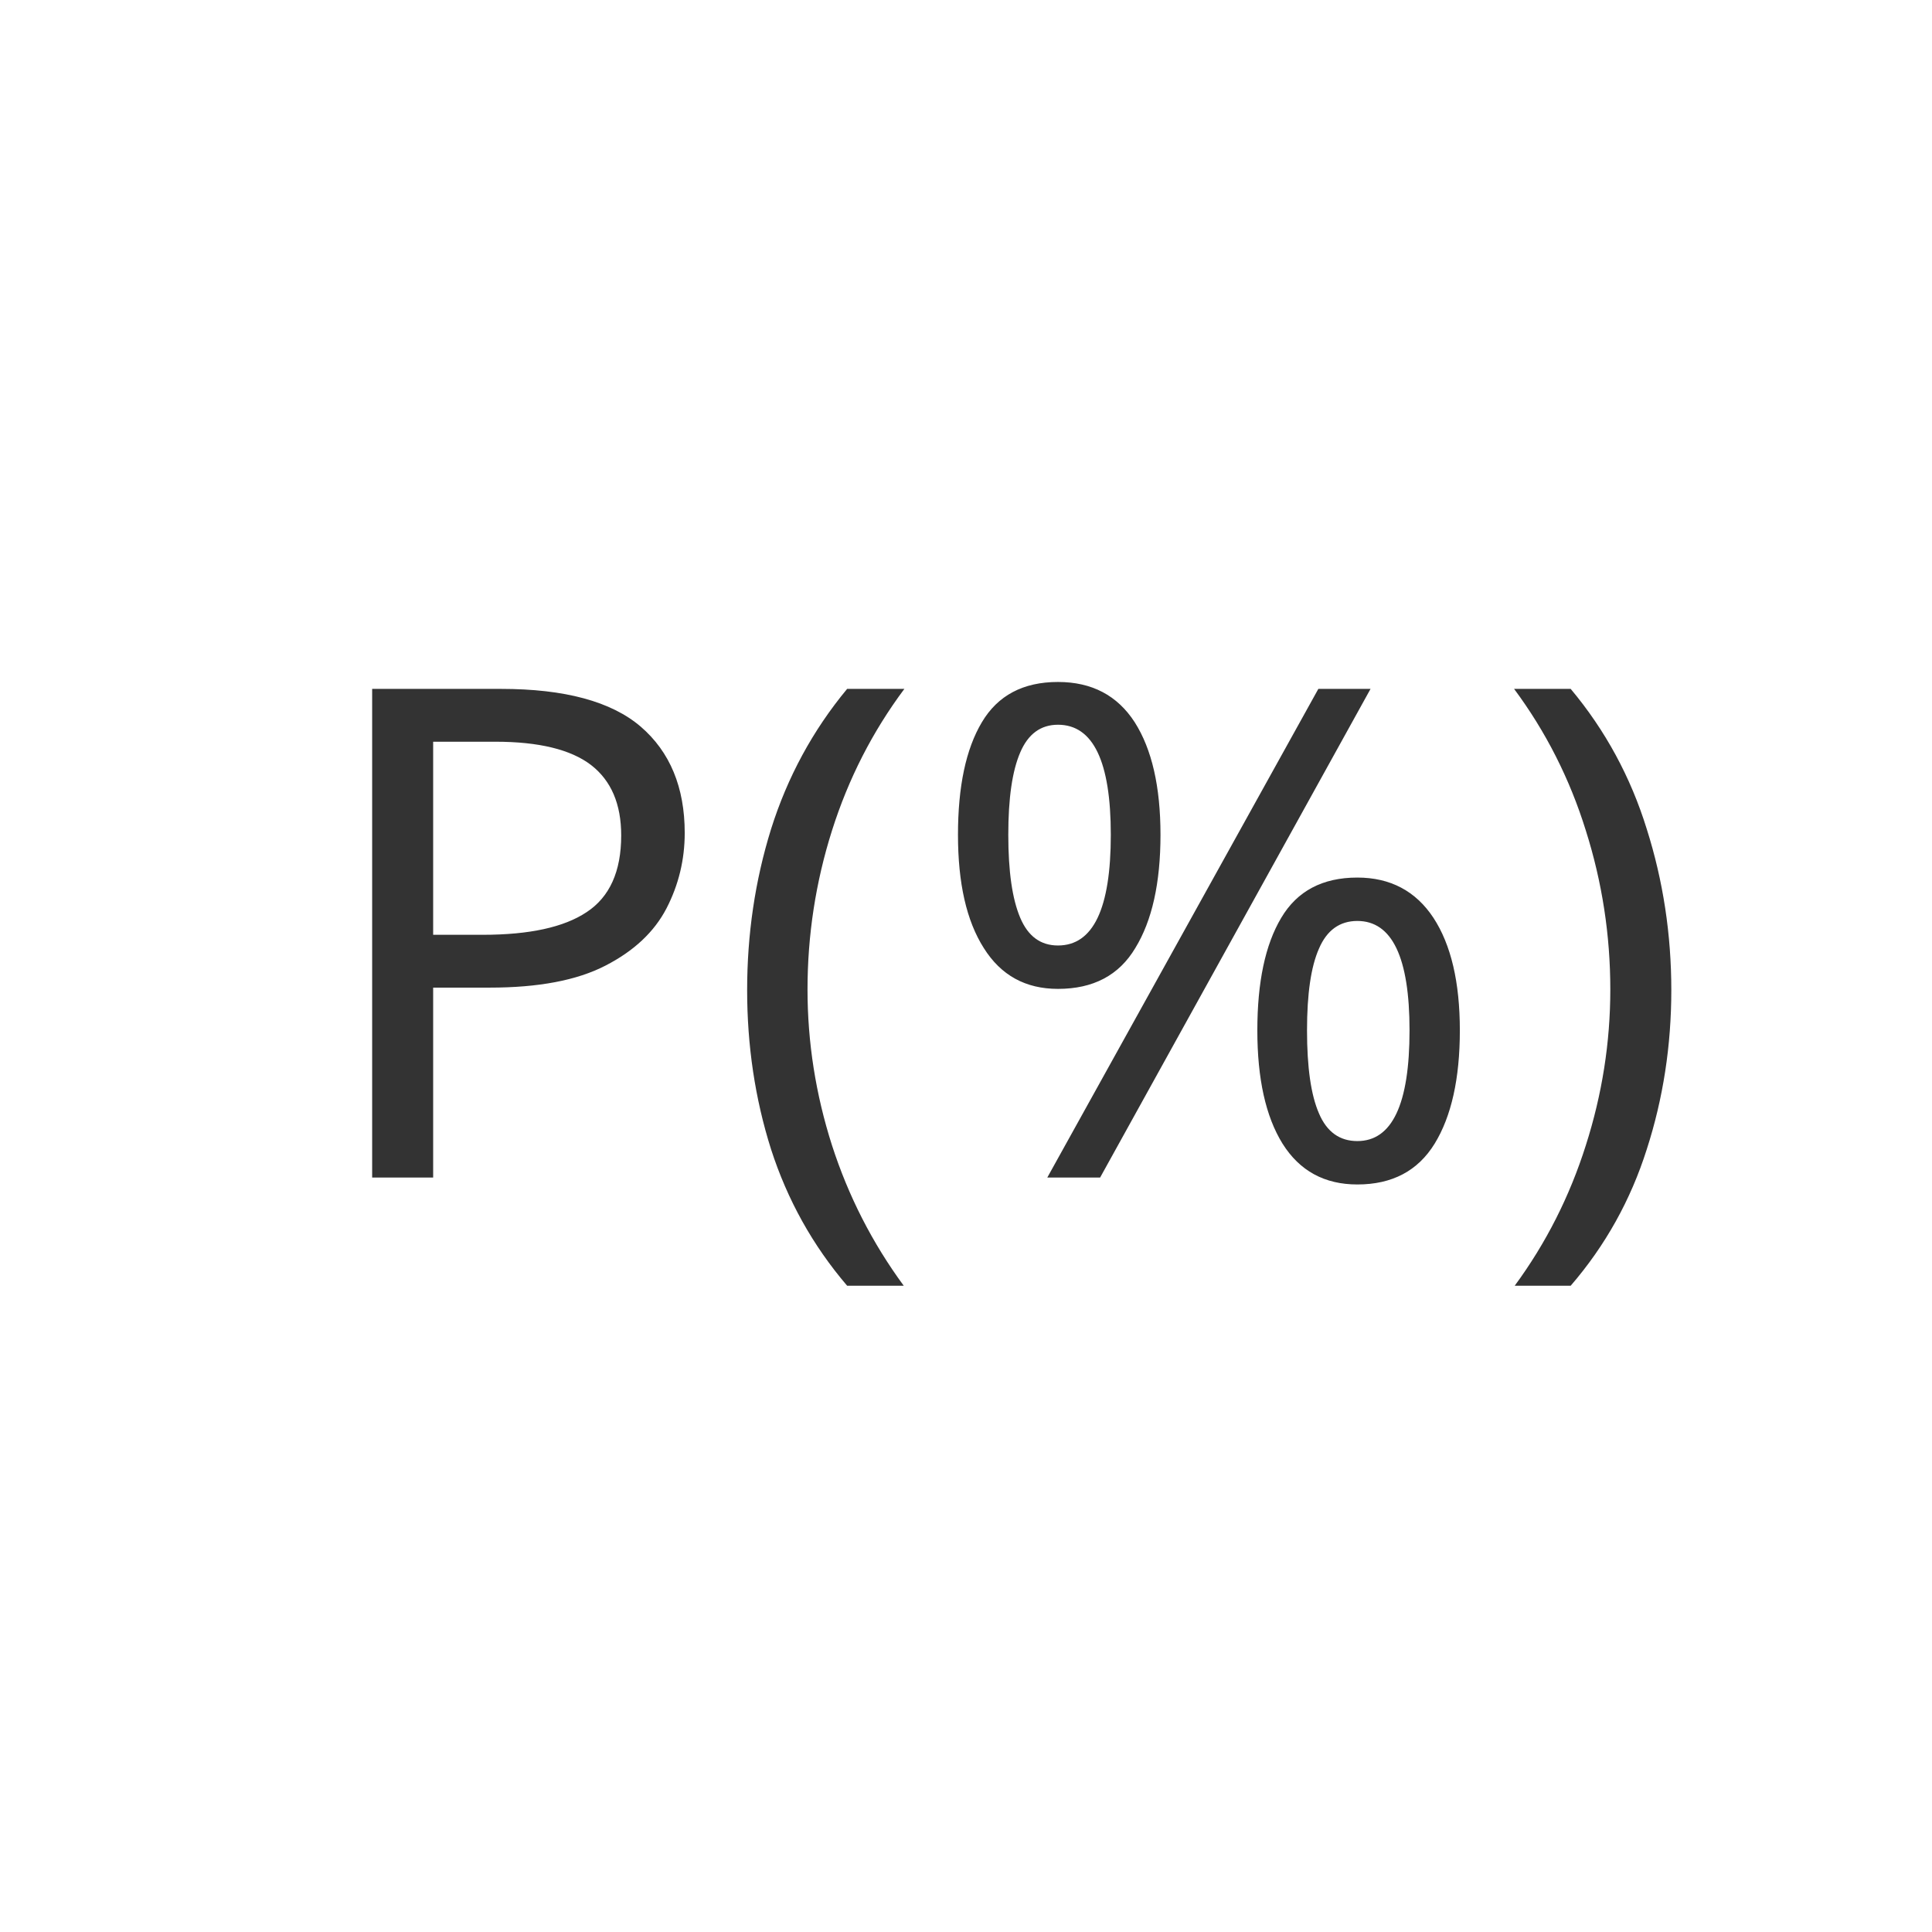
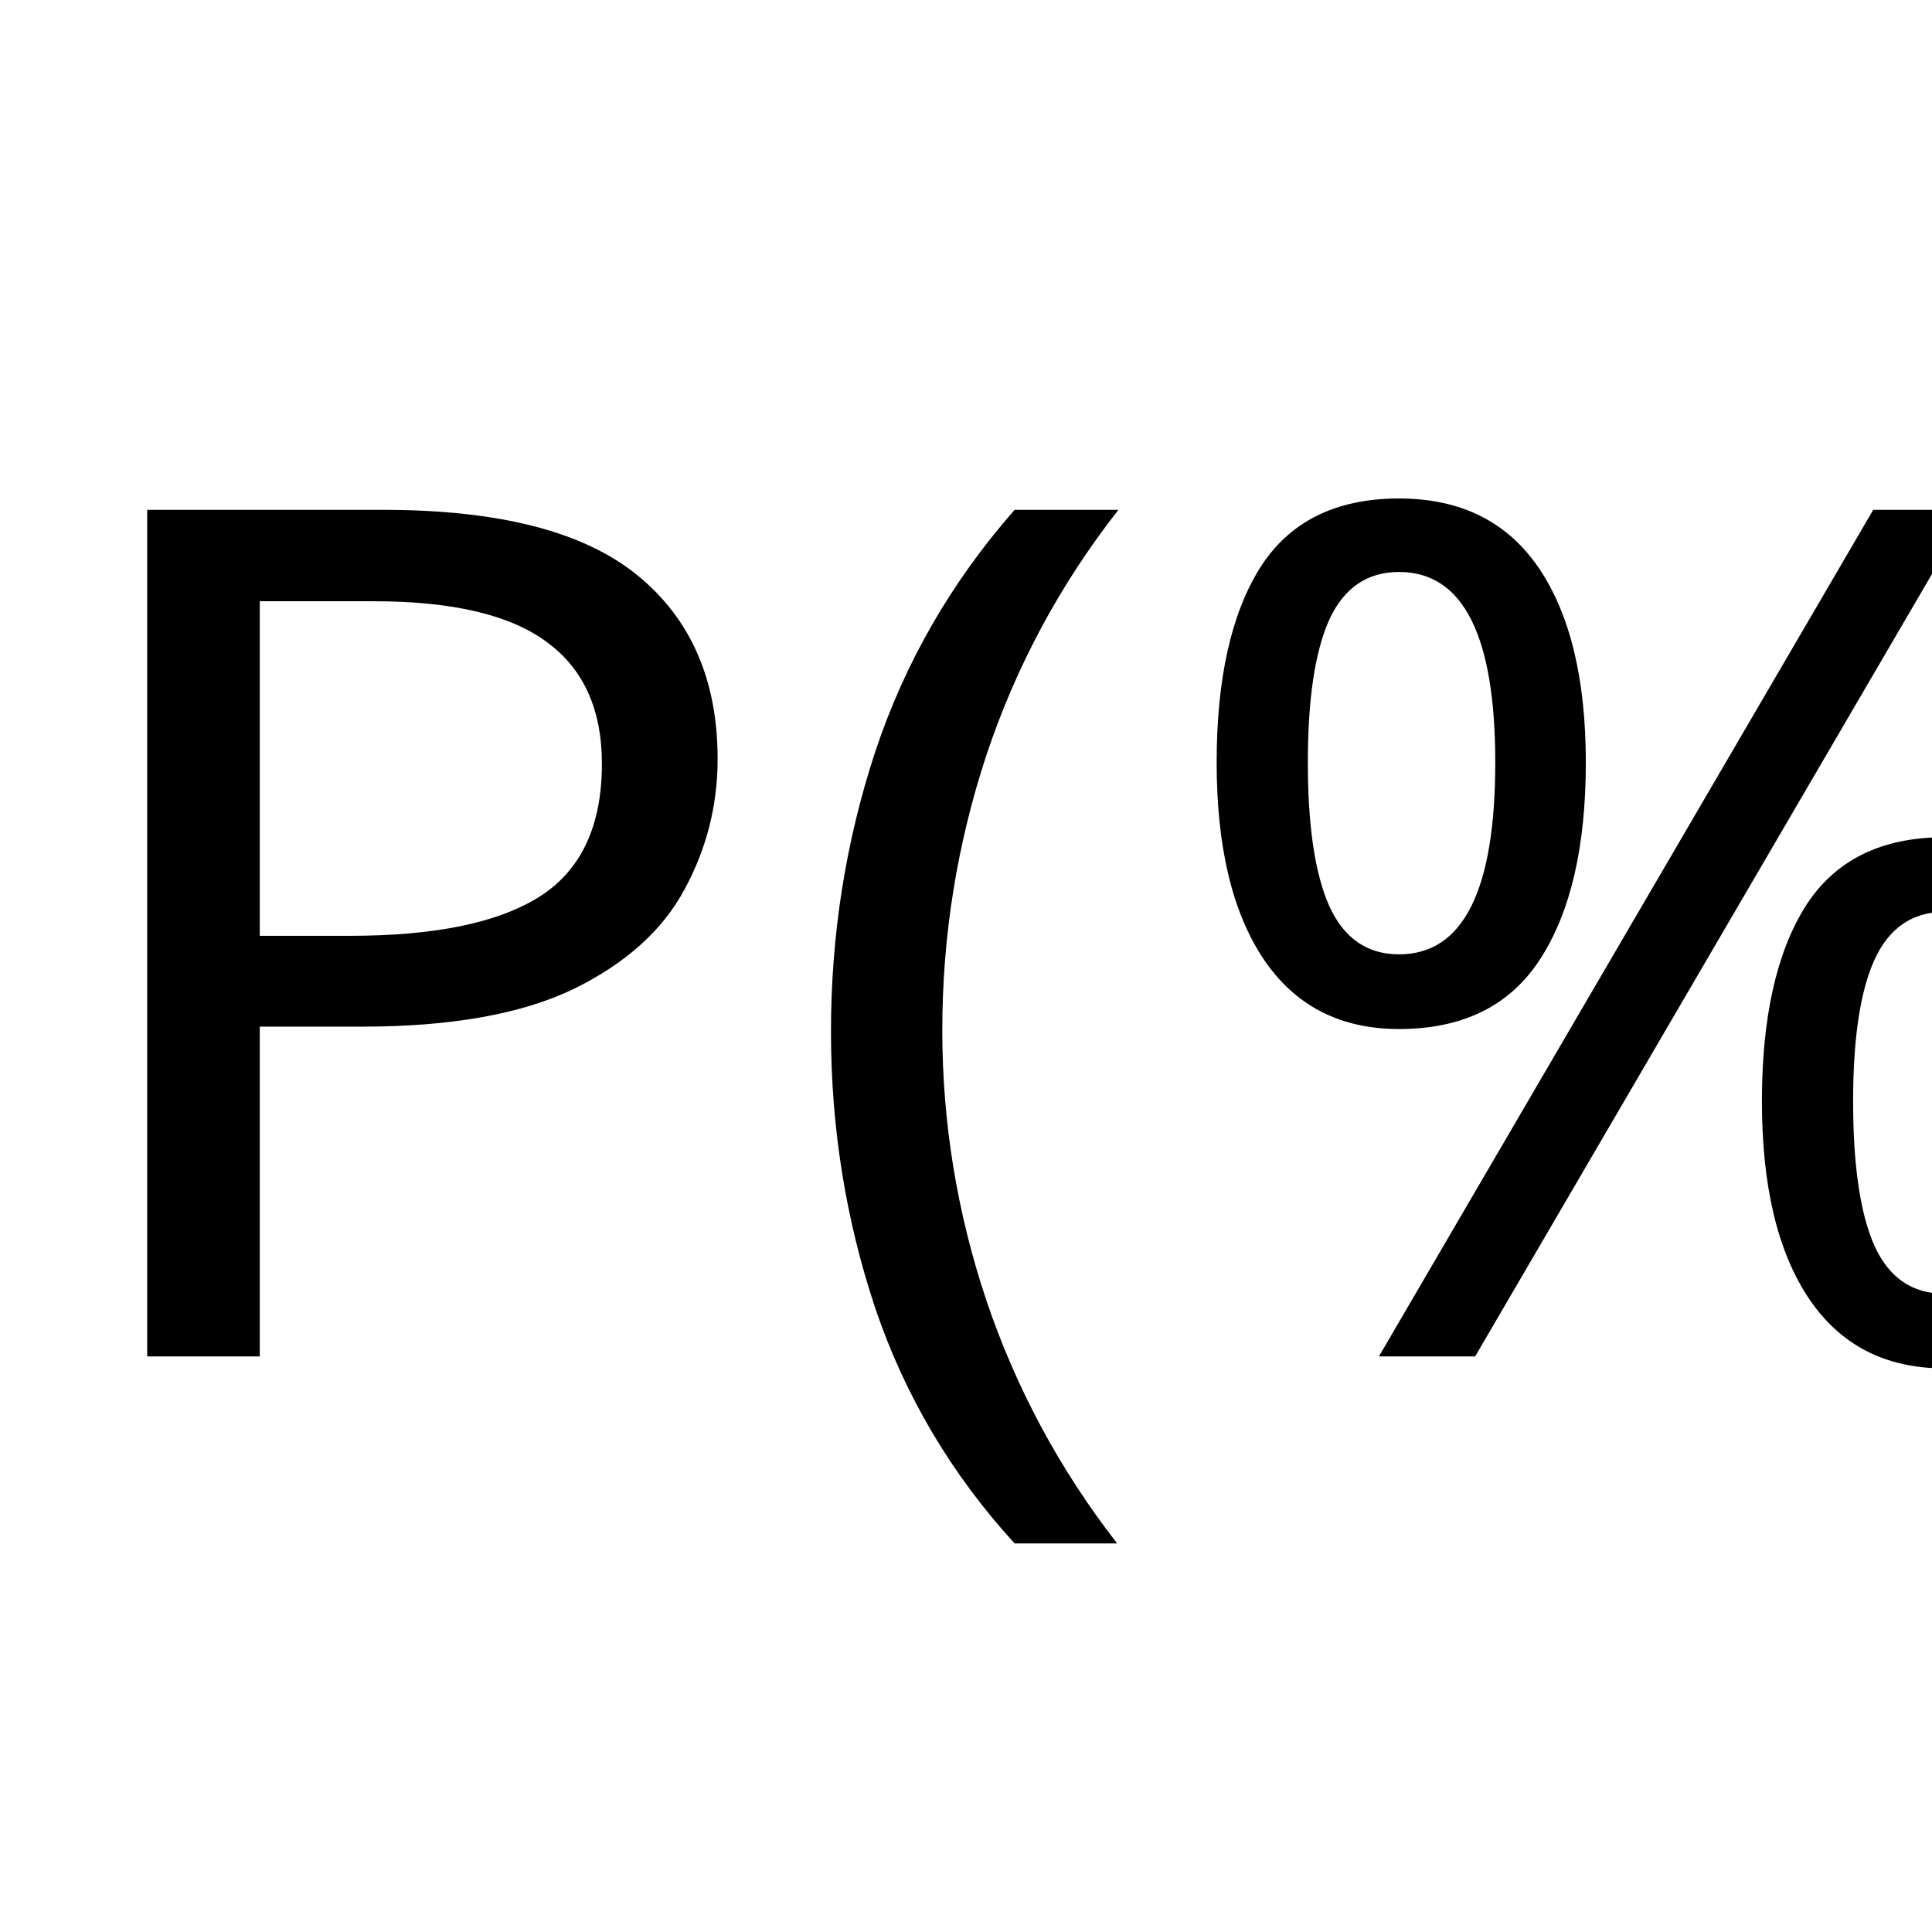
<svg xmlns="http://www.w3.org/2000/svg" version="1.1" id="Layer_1" x="0px" y="0px" viewBox="-281 373 48 48" style="enable-background:new -281 373 48 48;" xml:space="preserve">
  <style type="text/css">
	.st0{display:none;}
	.st1{display:inline;fill:#333333;}
- 	.st2{fill:#333333;}
- 	.st3{fill:none;}
- 	.st4{font-family:'FranklinGothic-Heavy';}
- 	.st5{font-size:17px;}
+ 	.st2{fill:none;}
+ 	.st3{font-family:'BebasNeue';}
+ 	.st4{font-size:31px;}
</style>
  <g class="st0">
-     <rect x="-274.5" y="388" class="st1" width="8" height="23" />
-     <rect x="-265.5" y="383" class="st2" width="8" height="28" />
-     <rect x="-256.5" y="392" class="st2" width="8" height="19" />
-     <rect x="-247.5" y="401" class="st2" width="8" height="10" />
+     <rect x="-555.5" y="761" class="st1" width="8" height="23" />
+     <rect x="-546.5" y="756" class="st1" width="8" height="28" />
+     <rect x="-537.5" y="765" class="st1" width="8" height="19" />
+     <rect x="-528.5" y="774" class="st1" width="8" height="10" />
  </g>
-   <rect x="-273.8" y="392.9" class="st3" width="33.7" height="12" />
-   <text transform="matrix(1 0 0 1 -273.4102 402.2559)" class="st2 st4 st5">P(%)</text>
+   <rect x="-554.8" y="765.9" class="st2" width="33.7" height="12" />
+   <rect x="-281" y="373" class="st2" width="48" height="48" />
+   <text transform="matrix(1 0 0 0.95 -280.3428 406.7002)" class="st3 st4">P(%)</text>
</svg>
